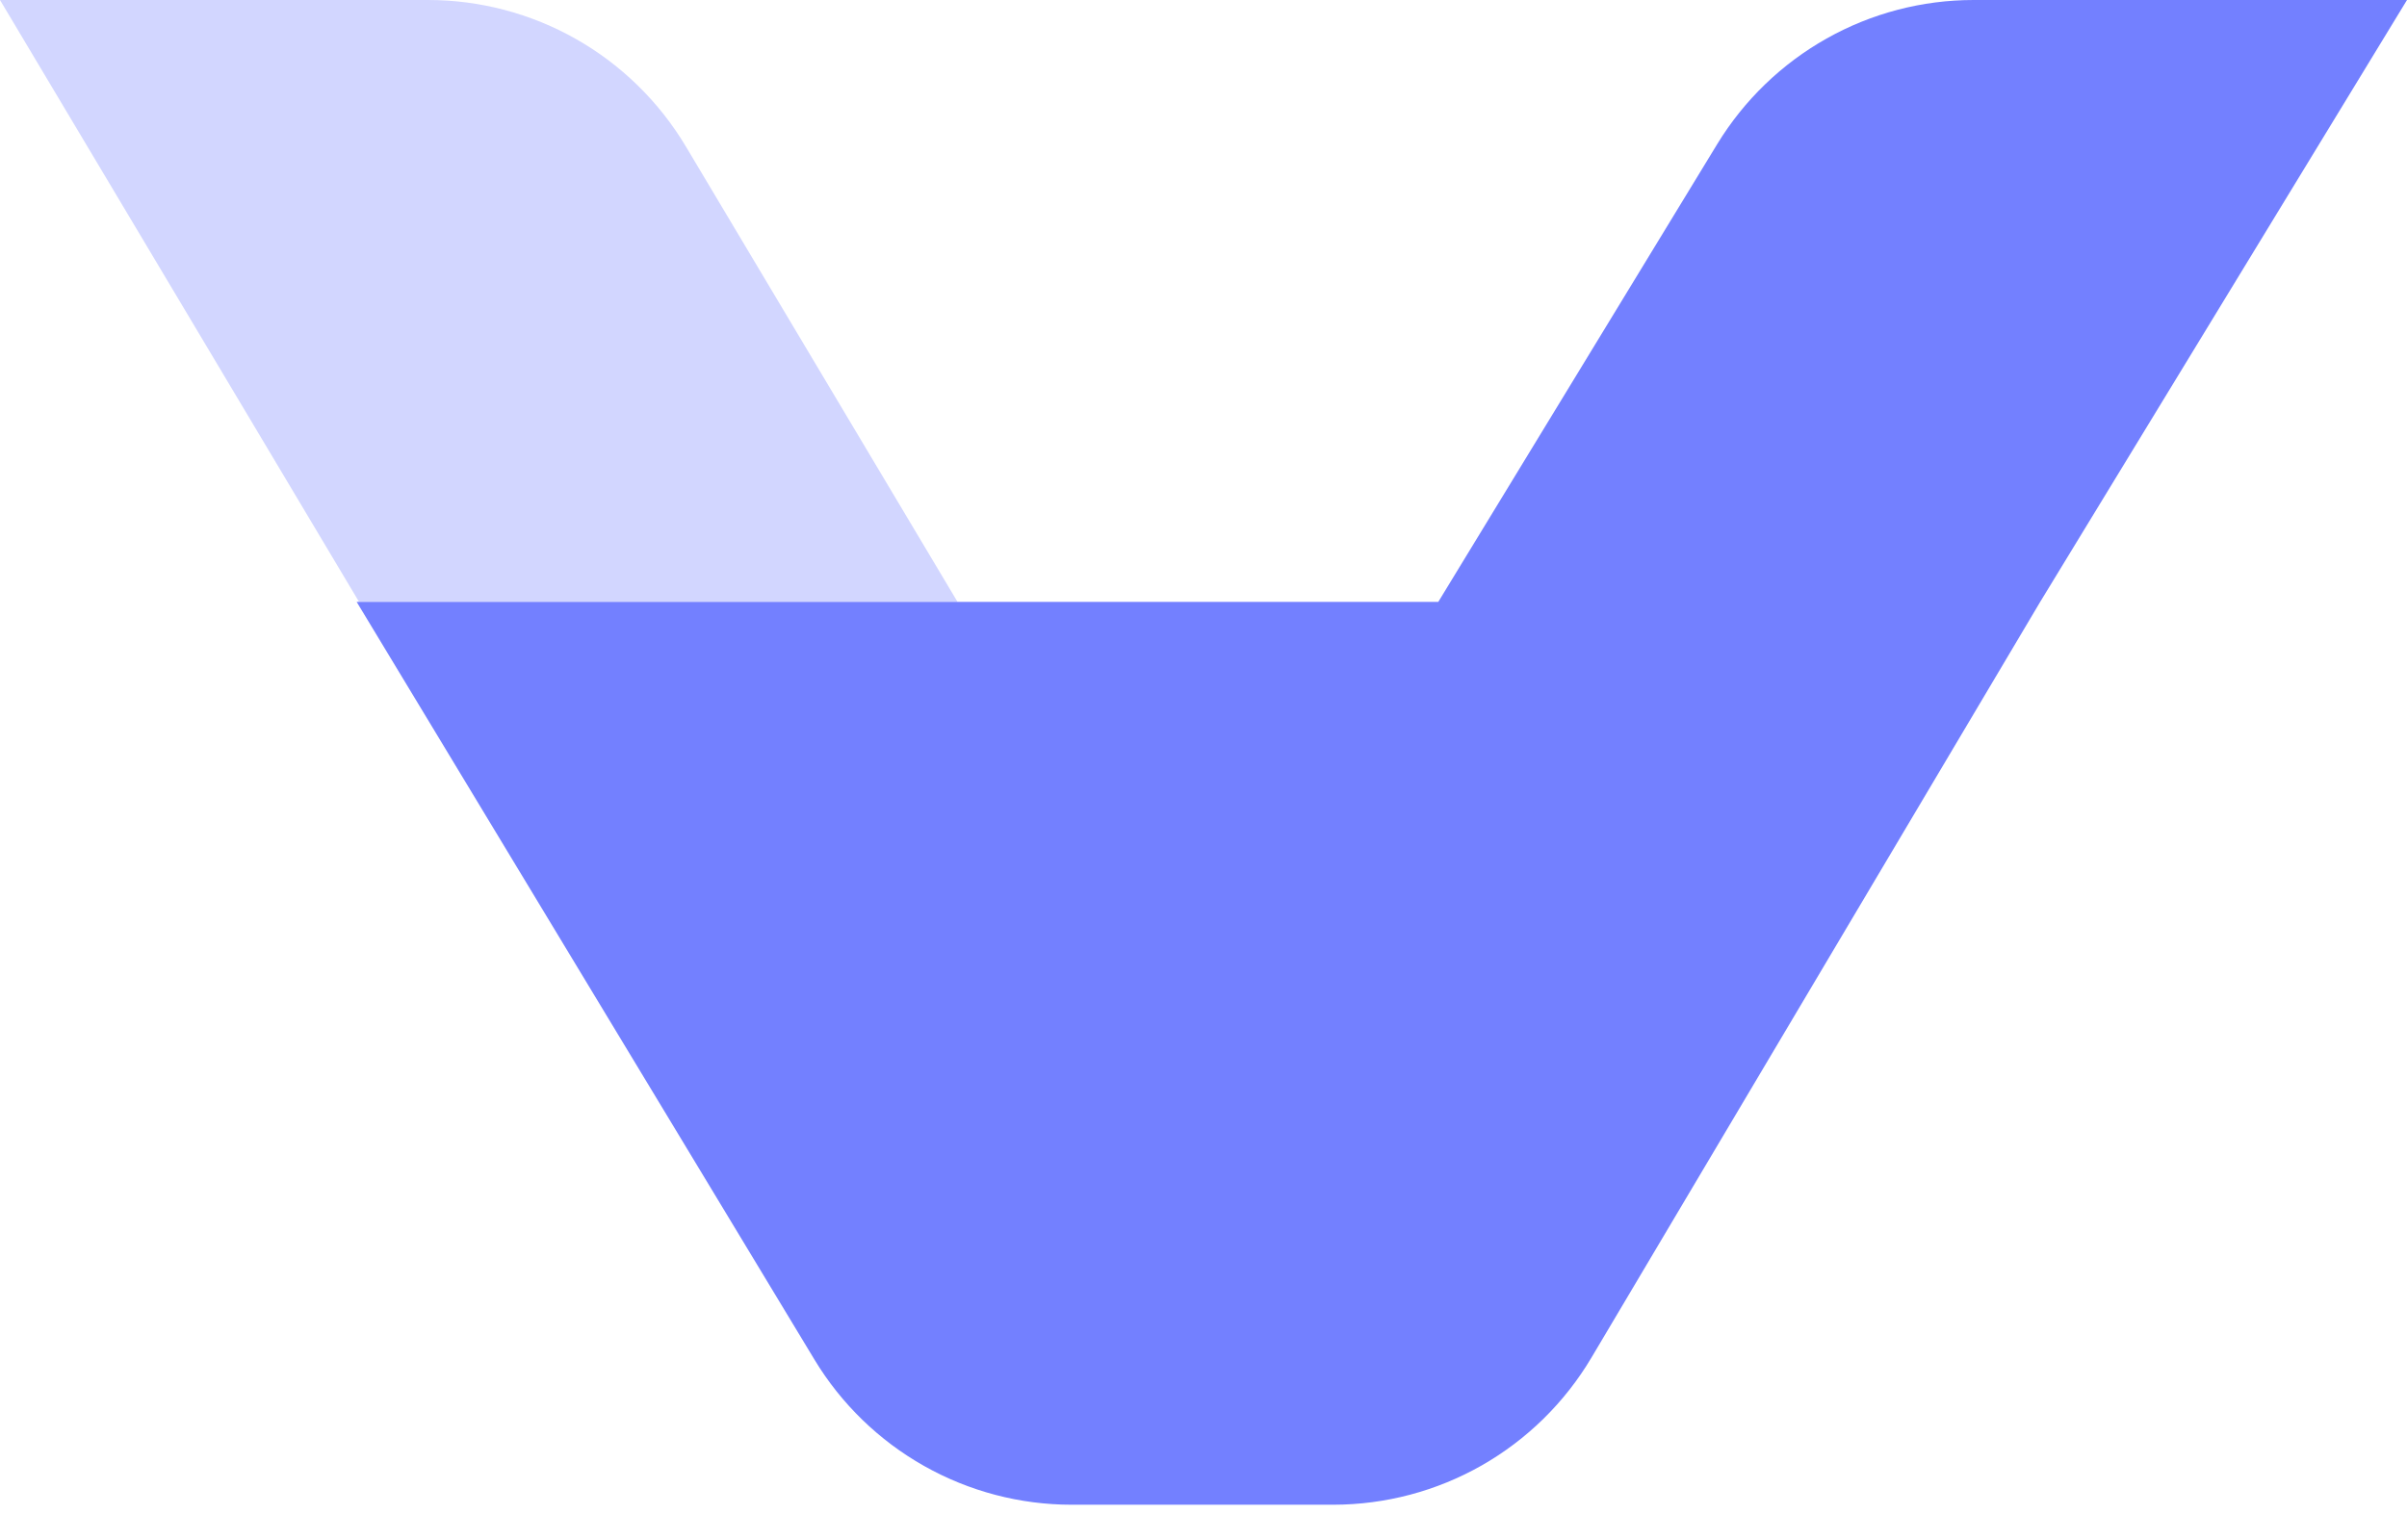
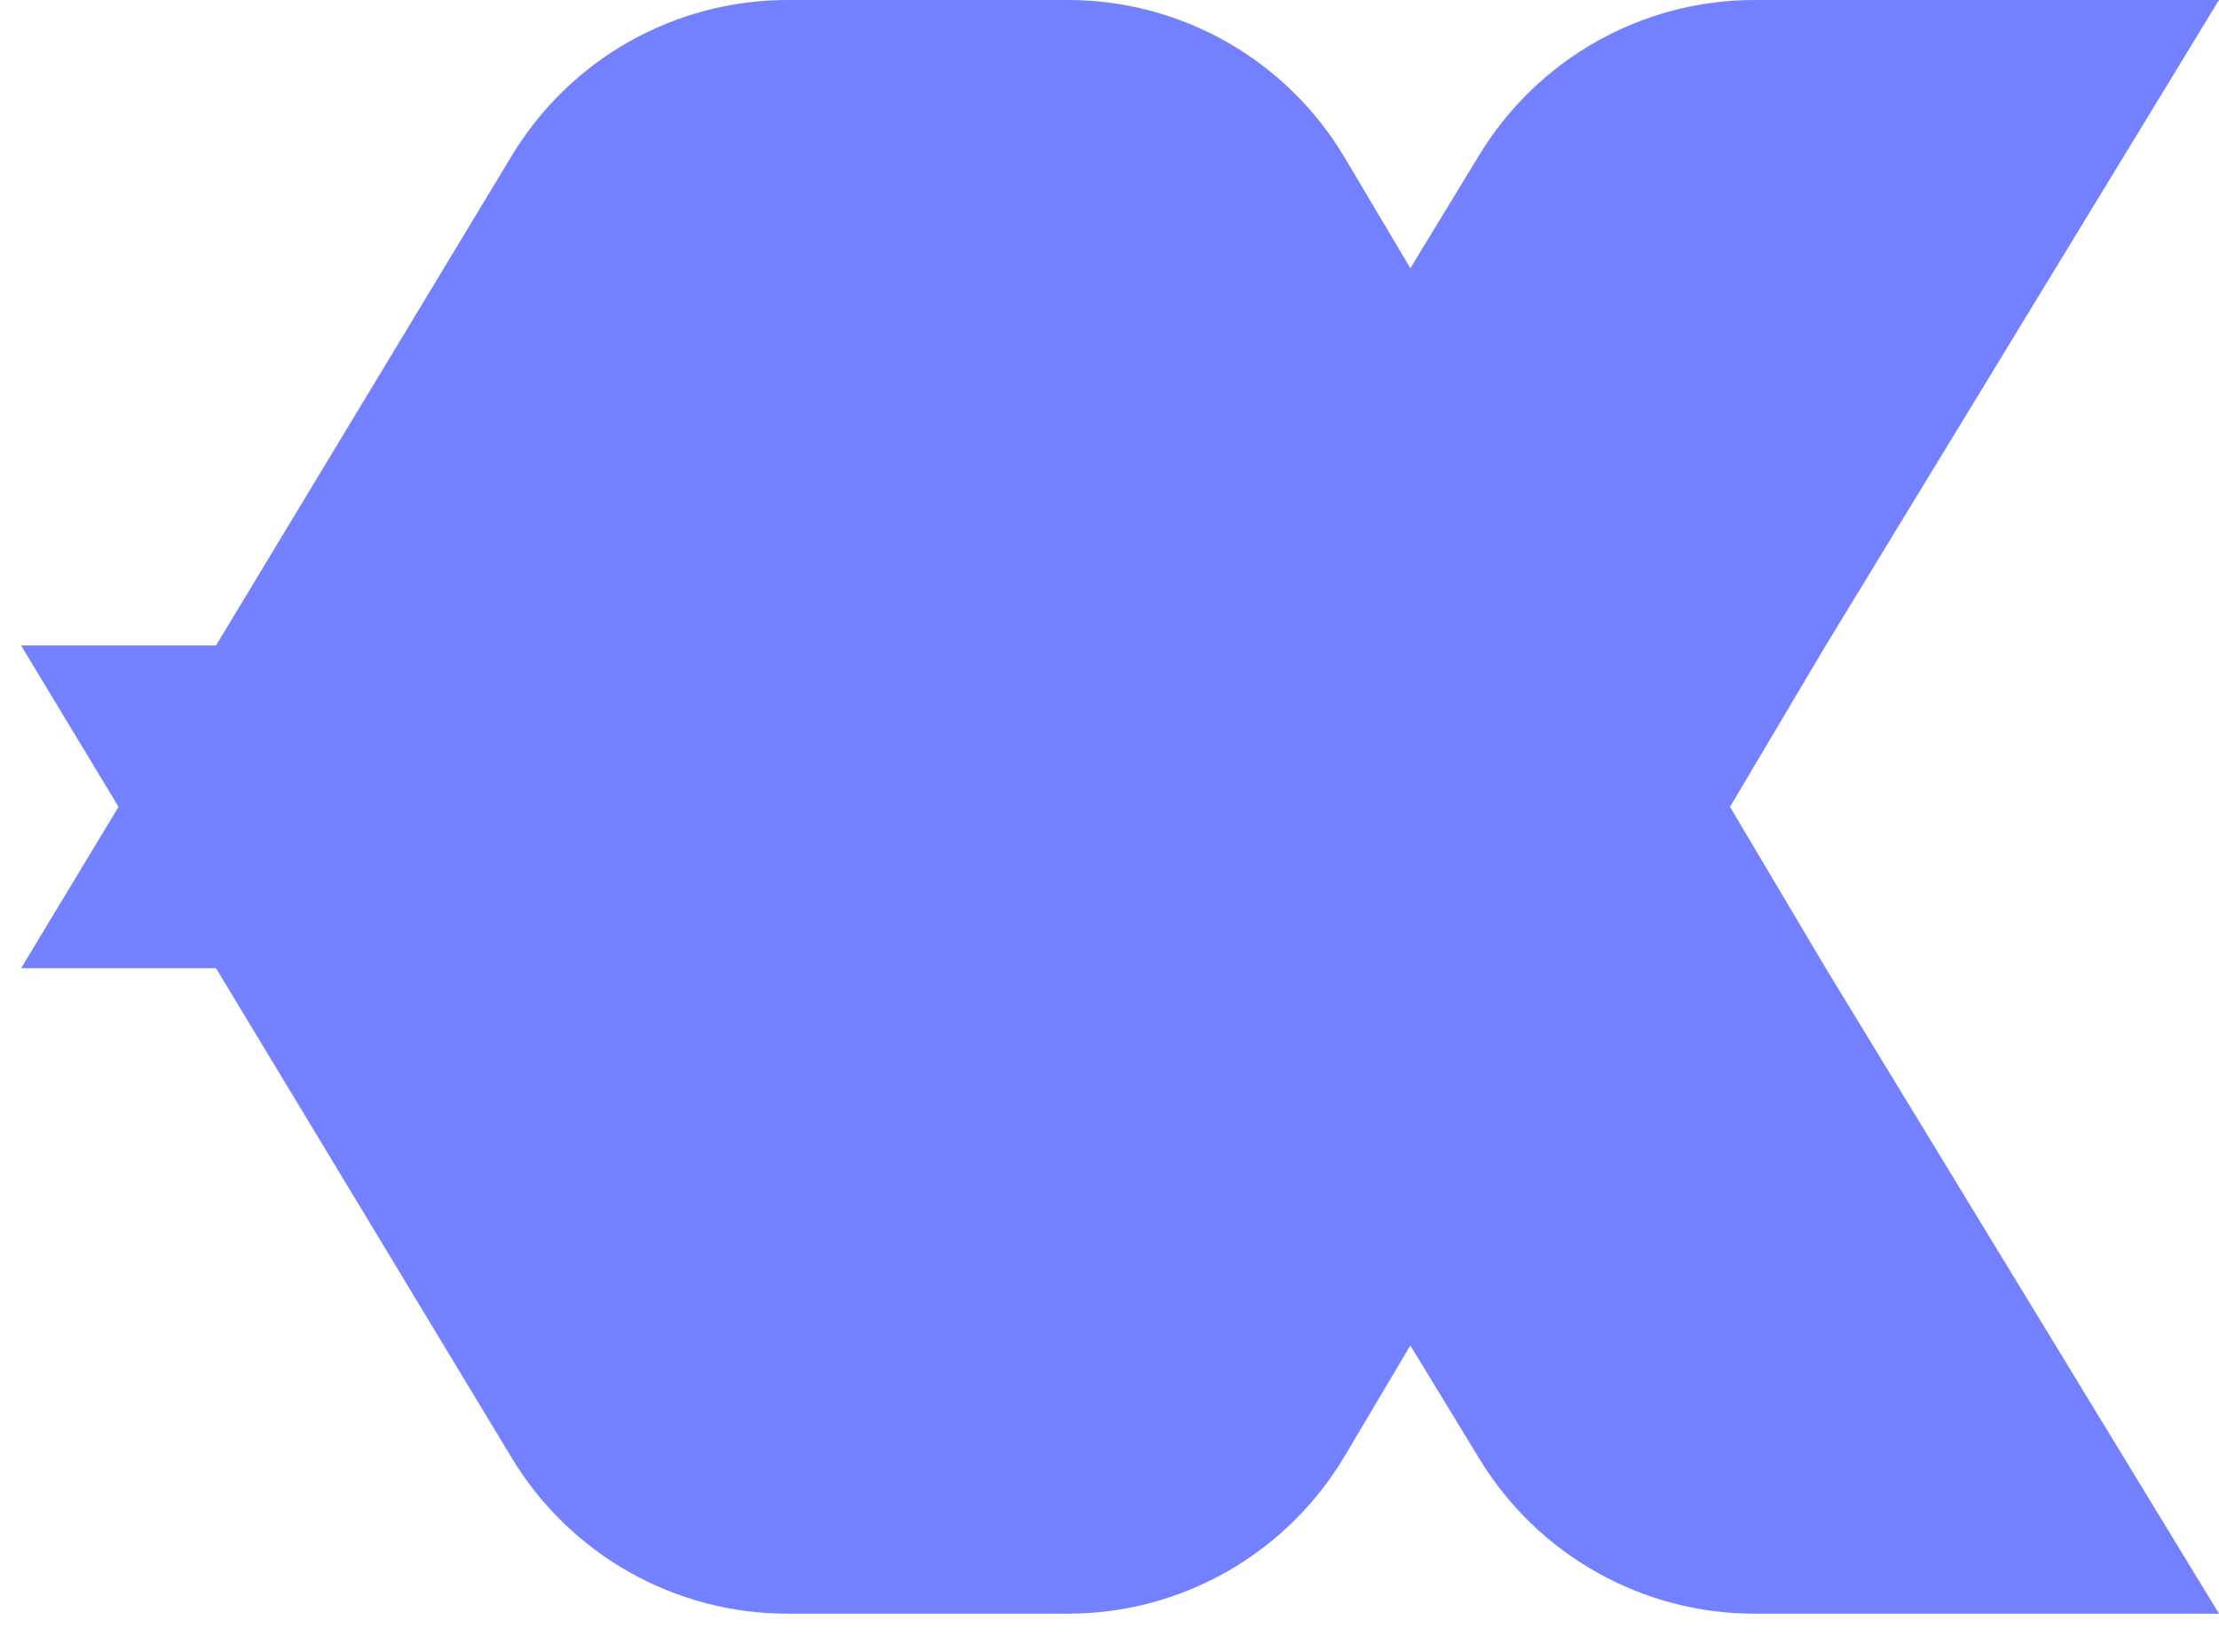
- <svg xmlns="http://www.w3.org/2000/svg" width="50" height="32" viewBox="0 0 50 32" fill="none">
-   <path fill-rule="evenodd" clip-rule="evenodd" d="M19.891 12.507H7.459L0 4.99508e-09H8.891C9.971 -4.32261e-05 11.032 0.281 11.971 0.814C12.91 1.348 13.694 2.117 14.248 3.045L19.891 12.507Z" fill="#D2D6FF" />
-   <path fill-rule="evenodd" clip-rule="evenodd" d="M35.671 2.995L29.877 12.507H7.409L16.919 28.252C17.475 29.172 18.259 29.933 19.195 30.461C20.13 30.989 21.186 31.267 22.259 31.267H27.697C28.779 31.266 29.841 30.985 30.782 30.449C31.721 29.913 32.506 29.142 33.059 28.21L42.38 12.507L50 6.80606e-10H40.998C39.928 -1.58107e-05 38.877 0.275 37.944 0.8C37.011 1.325 36.229 2.08 35.671 2.995Z" fill="#7380FF" />
+ <svg xmlns="http://www.w3.org/2000/svg" width="43" height="32" viewBox="0 0 43 32" fill="none">
+   <path fill-rule="evenodd" clip-rule="evenodd" d="M28.671 2.995L22.877 12.507H0.409L9.919 28.252C10.475 29.172 11.259 29.933 12.194 30.461C13.13 30.989 14.185 31.267 15.259 31.267H20.697C21.779 31.266 22.841 30.985 23.782 30.449C24.721 29.913 25.506 29.142 26.059 28.21L35.38 12.507L43 6.80606e-10H33.998C32.928 -1.58107e-05 31.877 0.275 30.944 0.8C30.011 1.325 29.229 2.08 28.671 2.995Z" fill="#7380FF" />
+   <path fill-rule="evenodd" clip-rule="evenodd" d="M28.671 28.271L22.877 18.76H0.409L9.919 3.015C10.475 2.095 11.259 1.333 12.194 0.805C13.13 0.277 14.185 -0 15.259 -9.53674e-06H20.697C21.779 0 22.841 0.282 23.782 0.818C24.721 1.353 25.506 2.125 26.059 3.056L35.38 18.76L43 31.267H33.998C32.928 31.267 31.877 30.991 30.944 30.466C30.011 29.942 29.229 29.186 28.671 28.271Z" fill="#7380FF" />
</svg>
